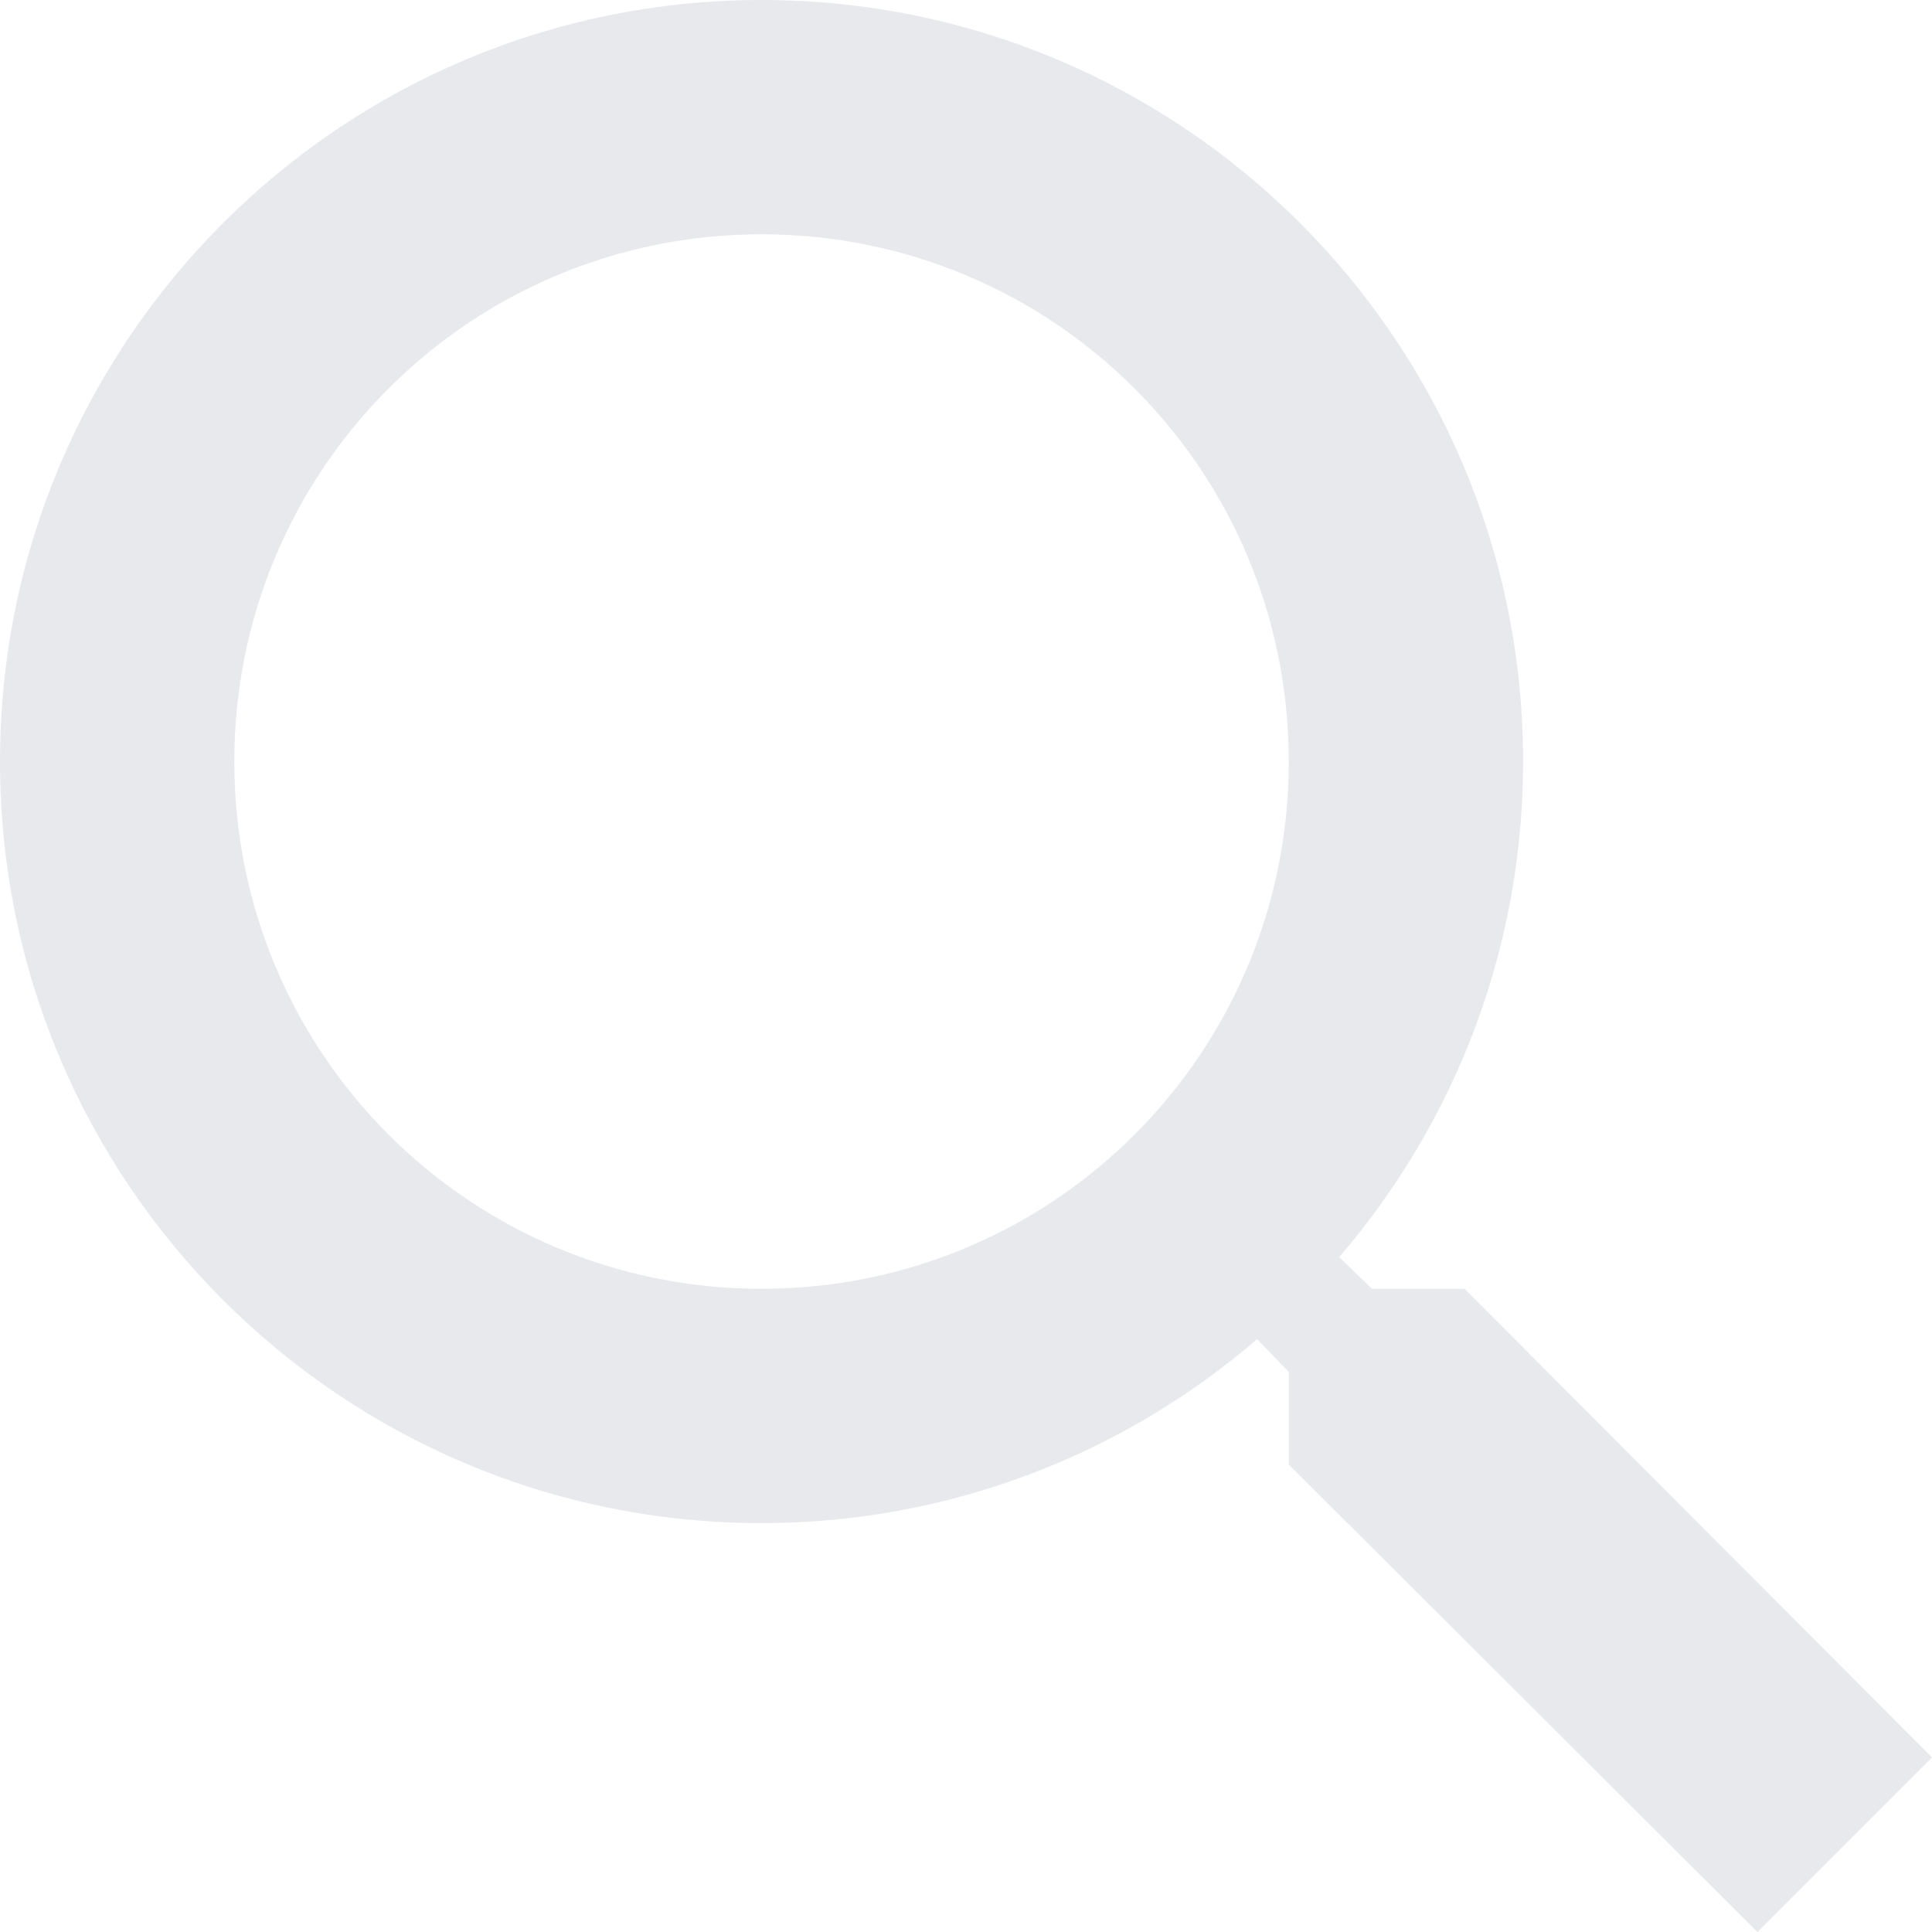
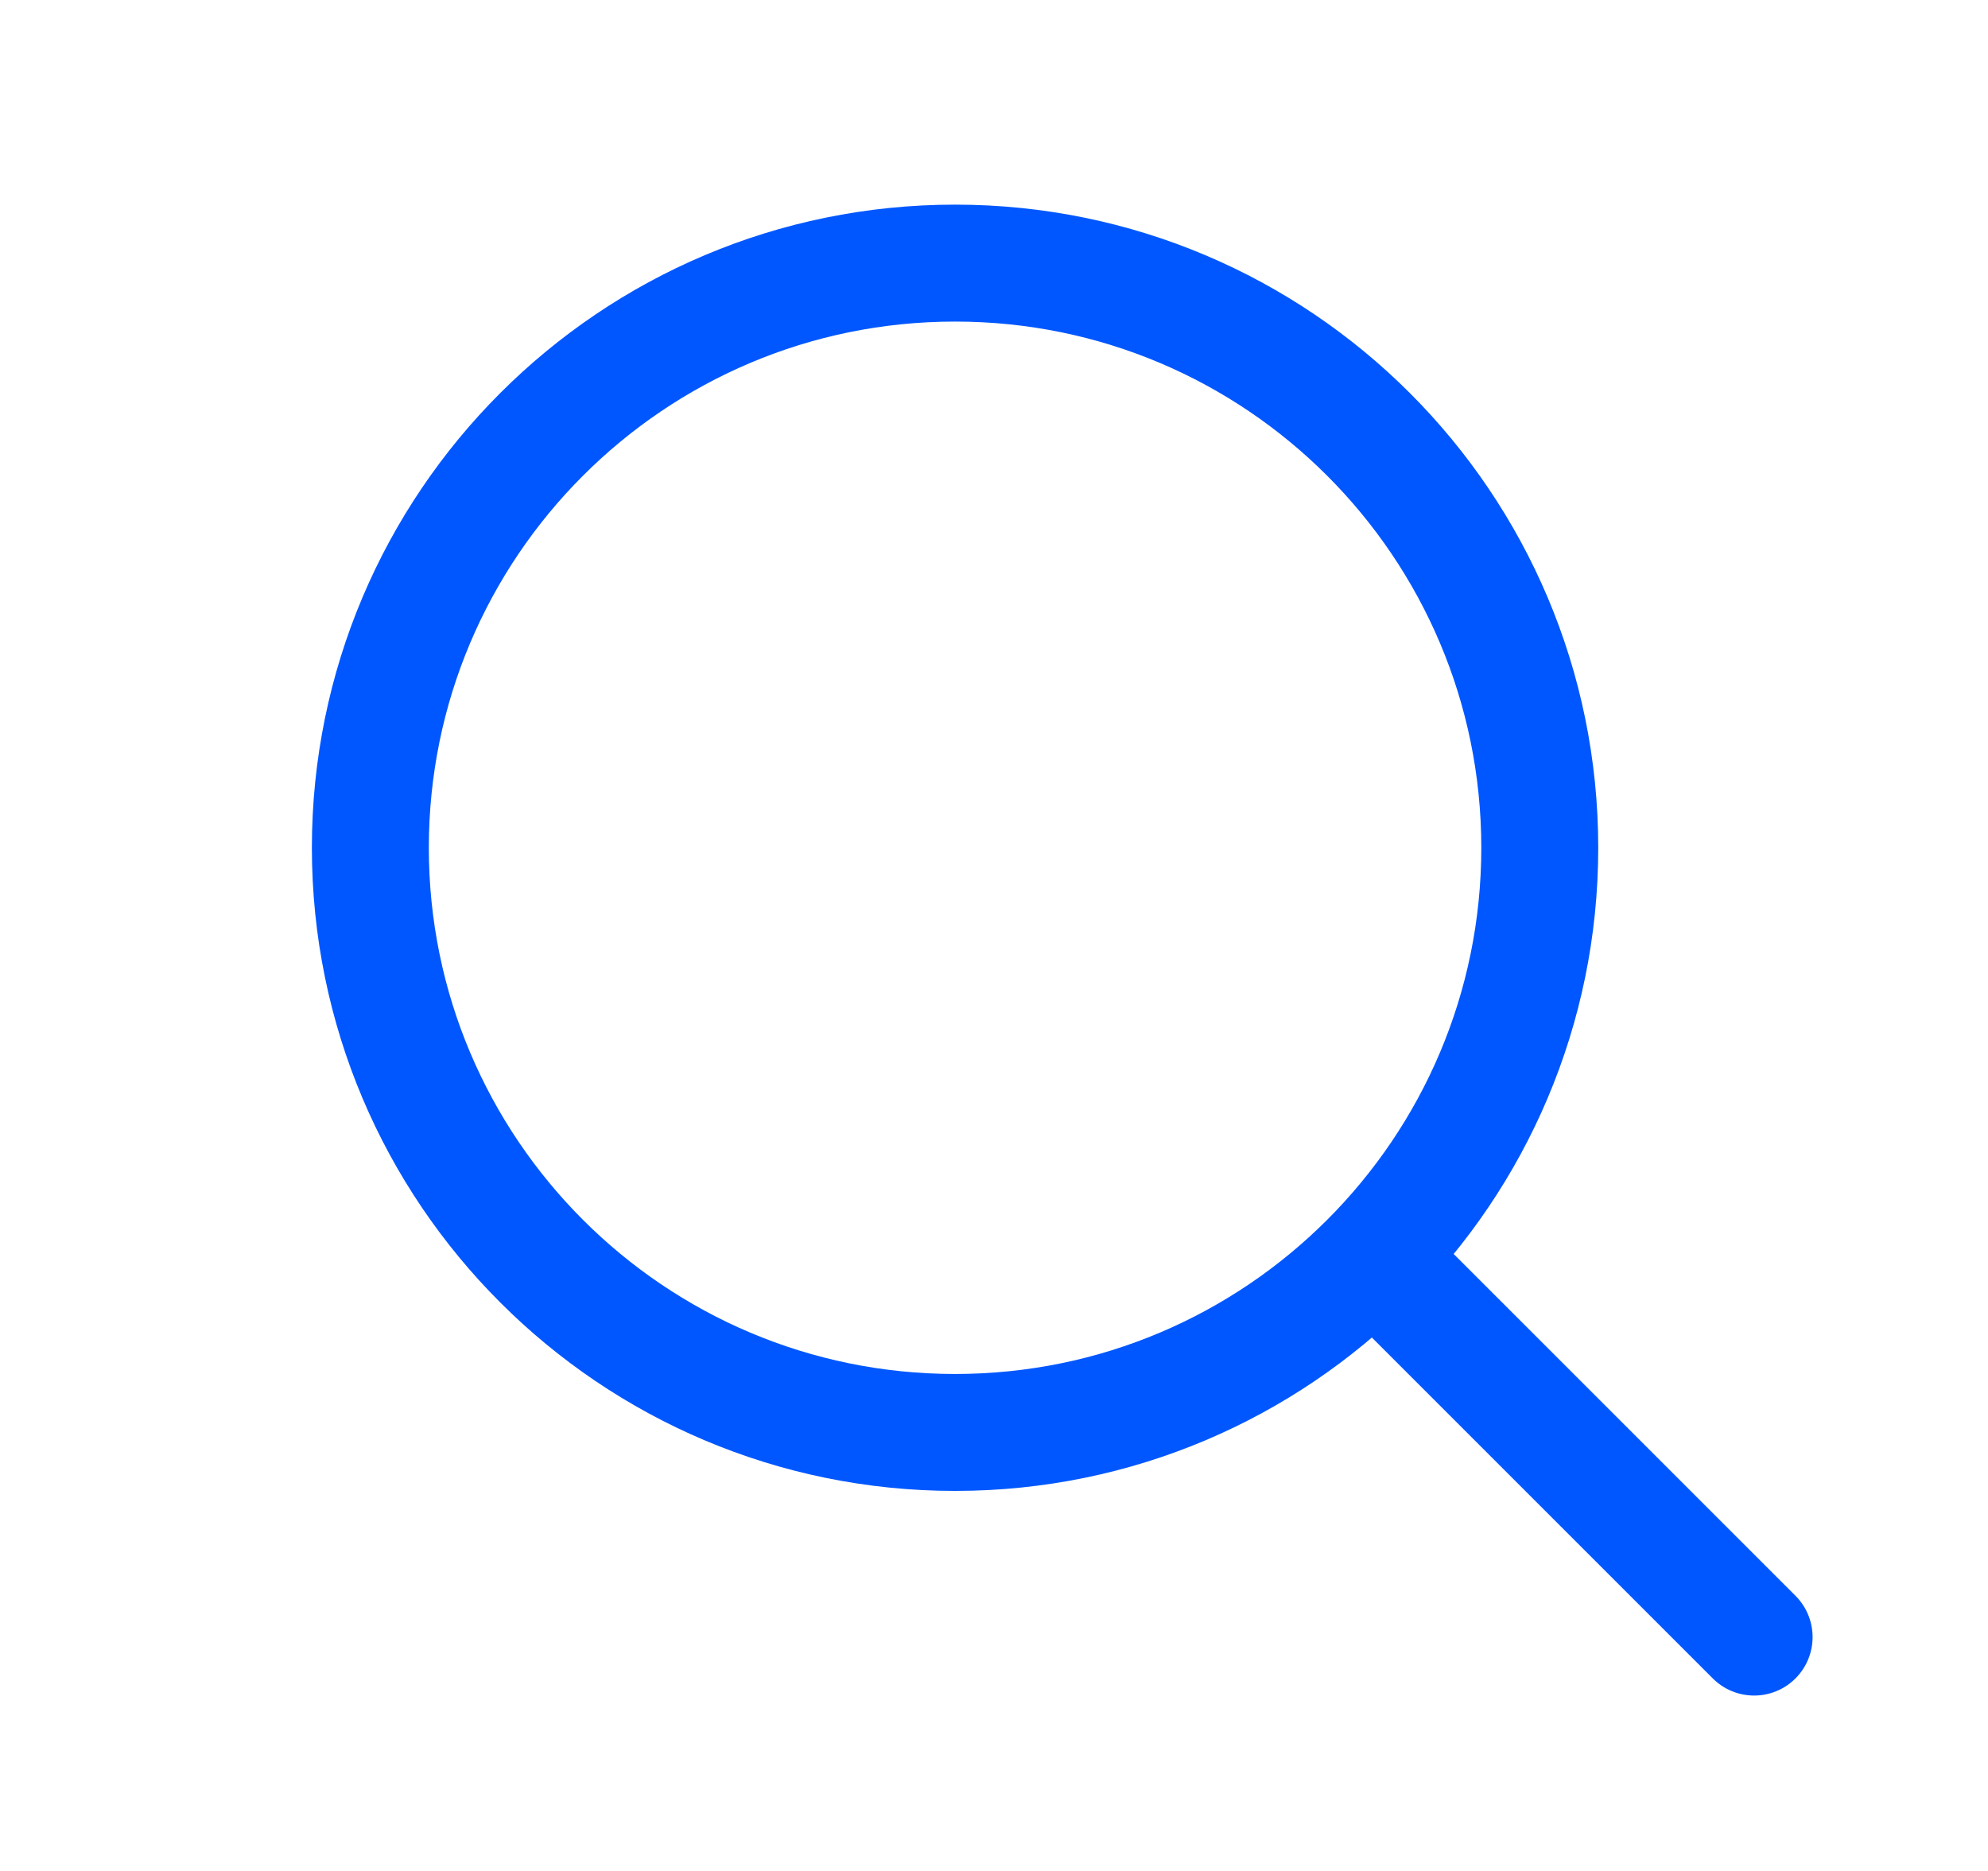
- <svg xmlns="http://www.w3.org/2000/svg" width="53" height="53" viewBox="0 0 53 53" fill="none">
-   <path opacity="0.1" d="M40.176 35.355H37.637L36.737 34.487C39.887 30.823 41.783 26.066 41.783 20.891C41.783 9.353 32.43 0 20.891 0C9.353 0 0 9.353 0 20.891C0 32.43 9.353 41.783 20.891 41.783C26.066 41.783 30.823 39.887 34.487 36.737L35.355 37.637V40.176L48.211 53L53 48.211L40.176 35.355ZM20.891 35.355C12.888 35.355 6.428 28.895 6.428 20.891C6.428 12.888 12.888 6.428 20.891 6.428C28.895 6.428 35.355 12.888 35.355 20.891C35.355 28.895 28.895 35.355 20.891 35.355Z" fill="#0F2248" />
+ <svg xmlns="http://www.w3.org/2000/svg" width="17" height="16" viewBox="0 0 17 16" fill="none">
+   <path d="M8.167 12.25C10.928 12.25 13.167 10.011 13.167 7.25C13.167 4.489 10.928 2.25 8.167 2.25C5.406 2.25 3.167 4.489 3.167 7.25C3.167 10.011 5.406 12.25 8.167 12.25Z" stroke="#0057FF" stroke-linecap="round" stroke-linejoin="round" />
+   <path d="M12 11L15 14" stroke="#0057FF" stroke-linecap="round" stroke-linejoin="round" />
</svg>
